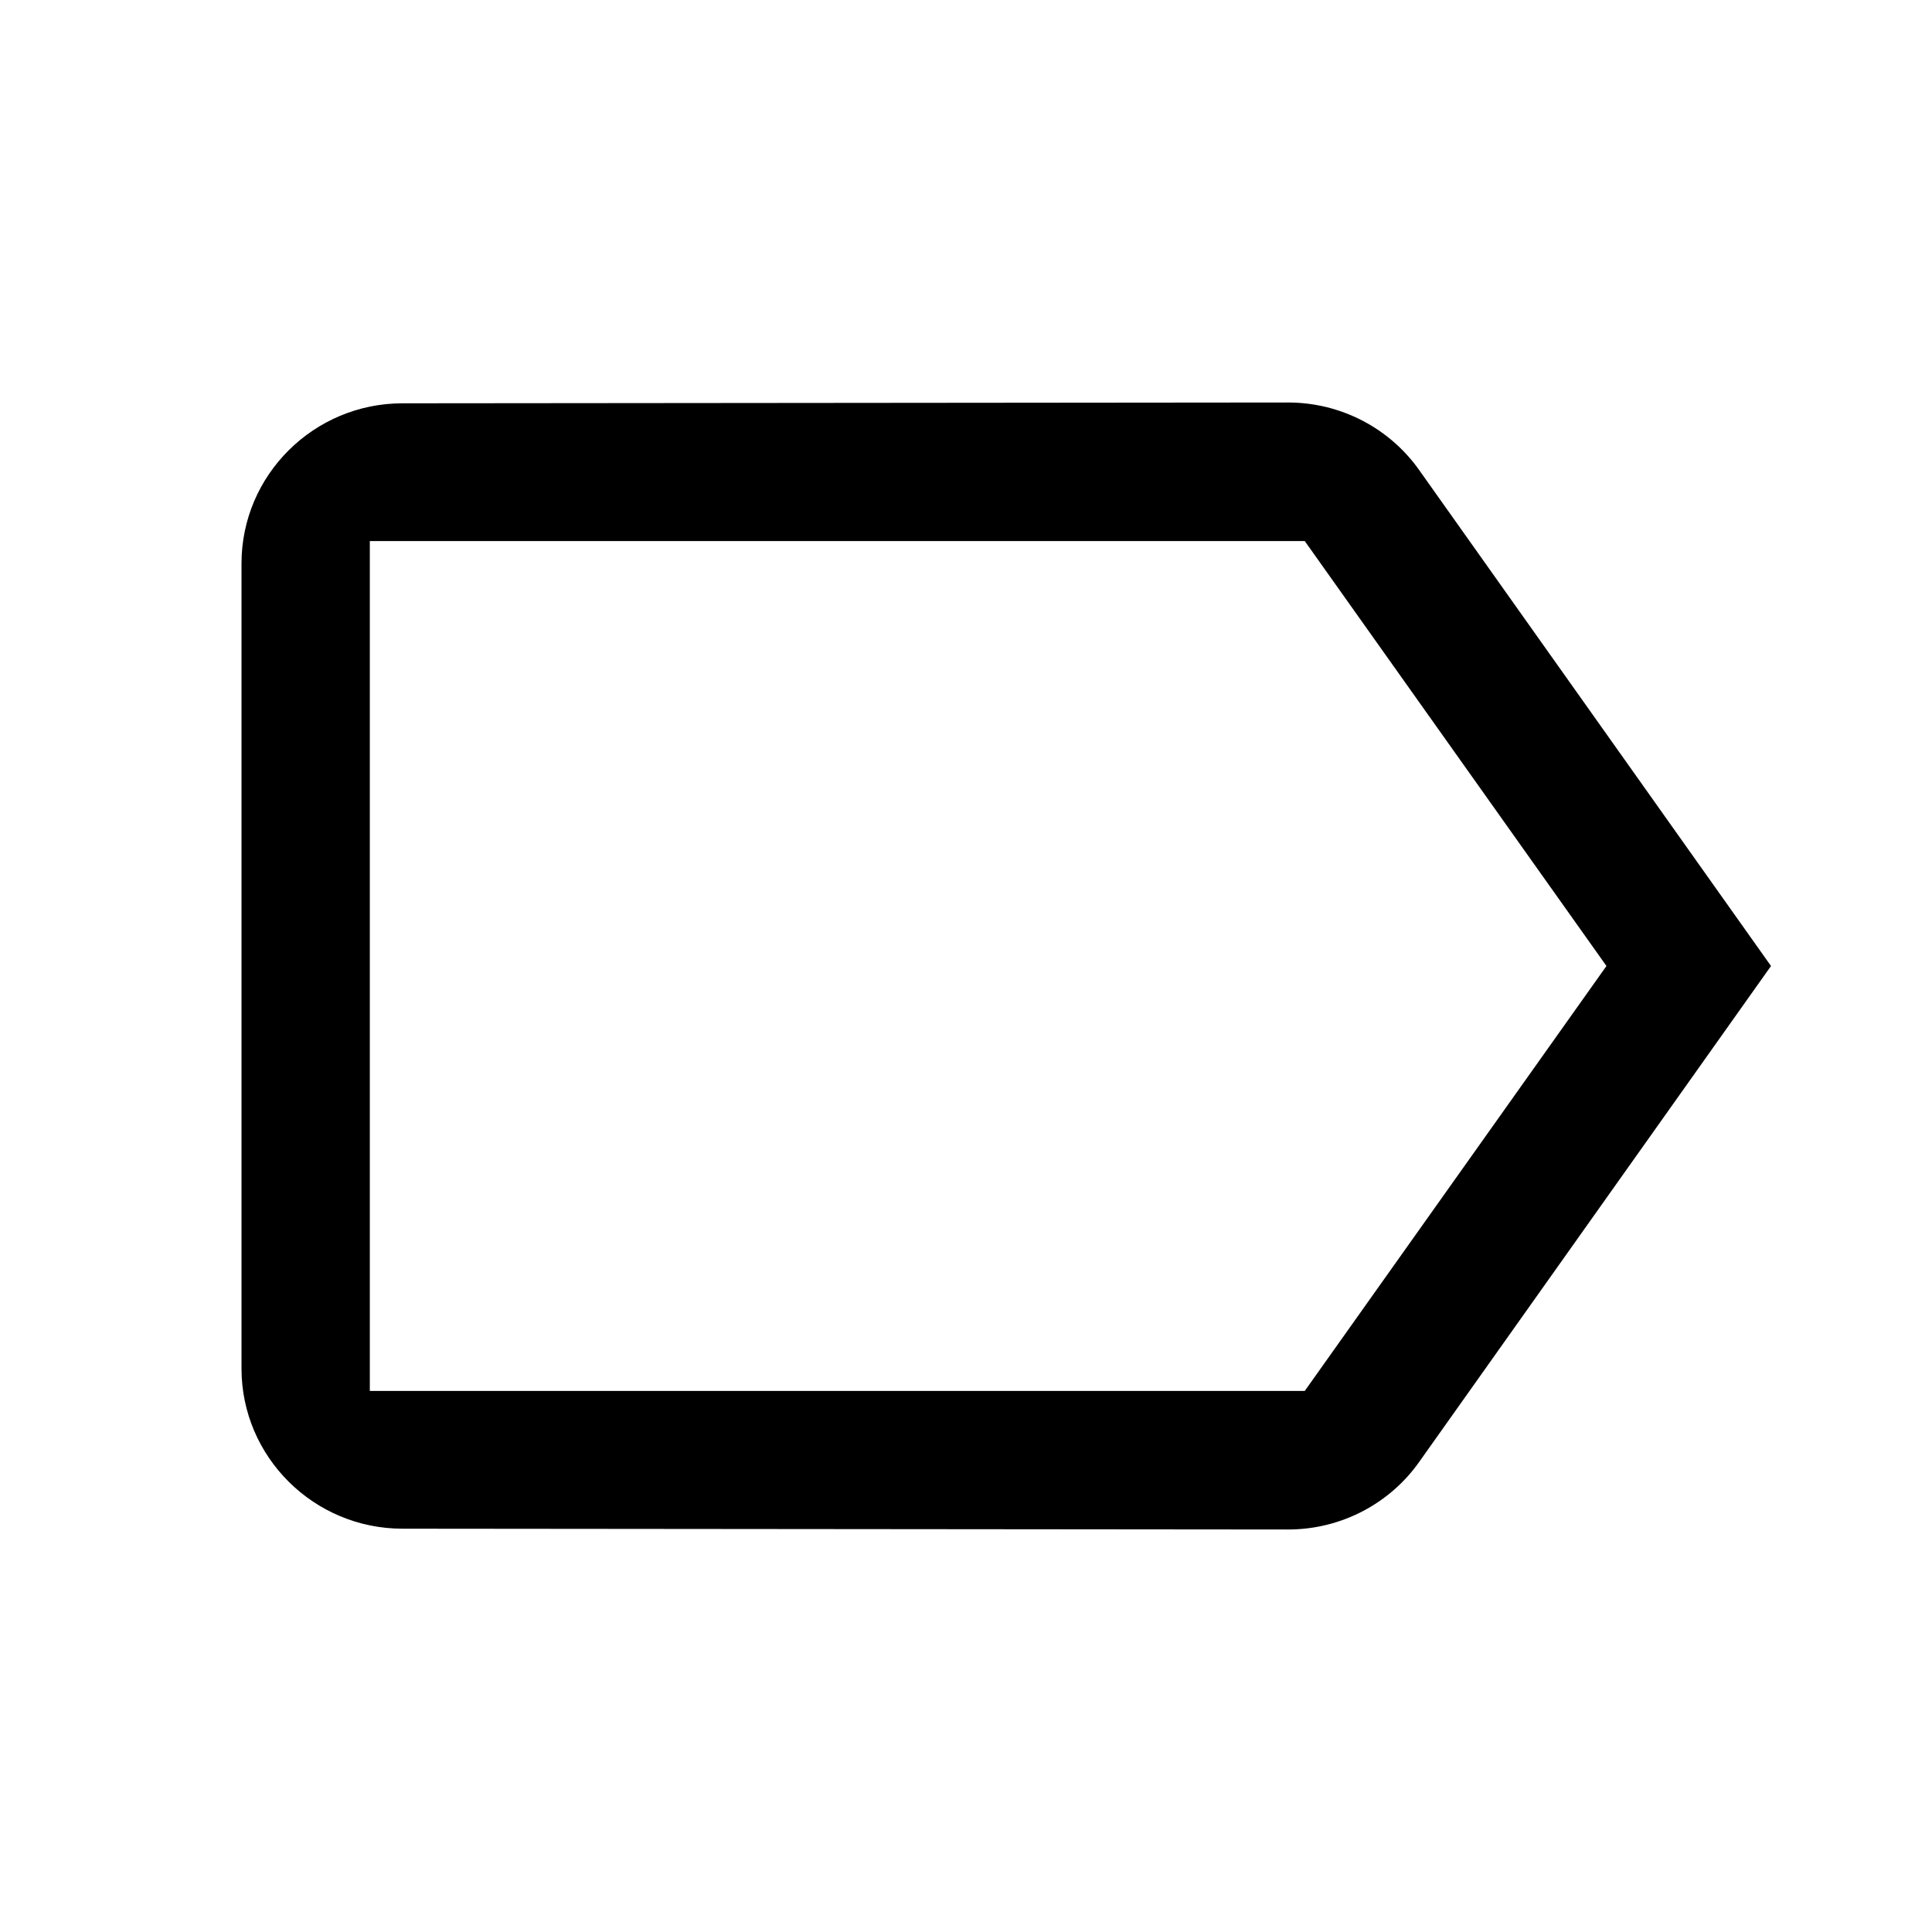
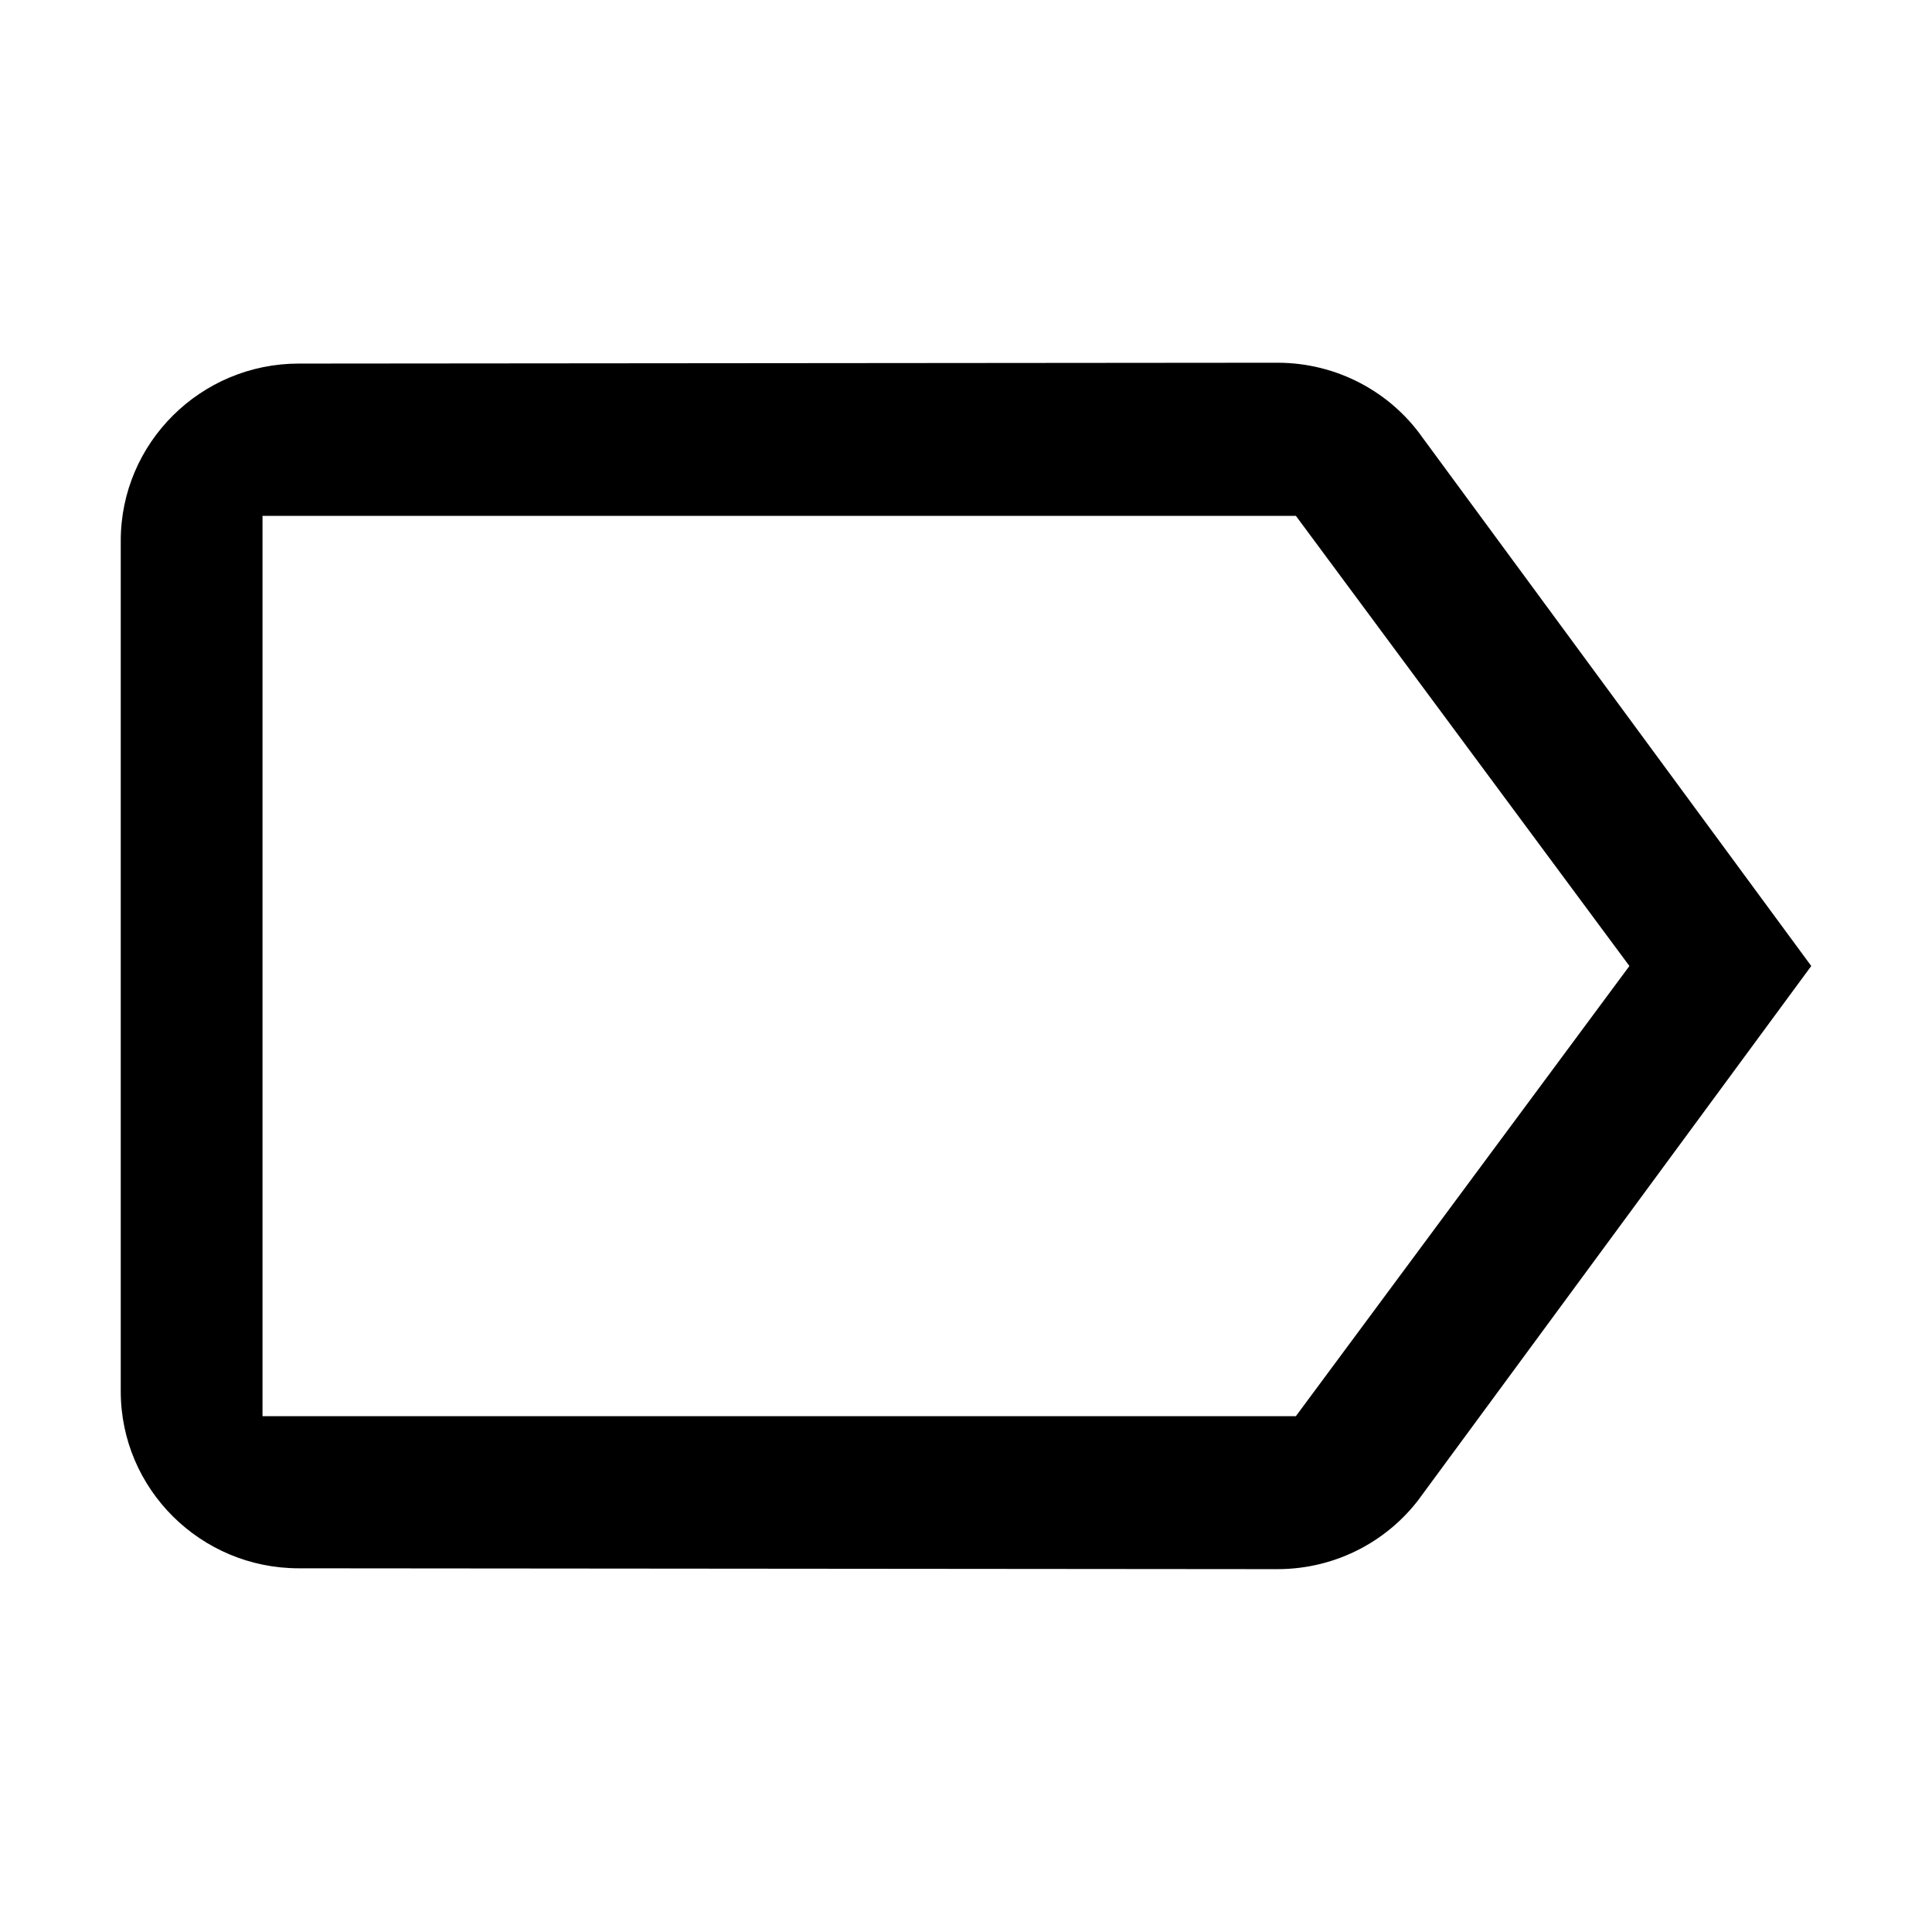
- <svg xmlns="http://www.w3.org/2000/svg" id="svg6" version="1.1" width="24" viewBox="0 0 24 24" height="24">
+ <svg xmlns="http://www.w3.org/2000/svg" height="16" viewBox="0 0 16 16" width="16" version="1.1" id="svg6">
  <defs id="defs10" />
-   <path id="path2" fill="none" d="M0 0h24v24H0V0z" />
-   <path id="path4" d="M 17.63,5.84 C 17.27,5.33 16.67,5 16,5 L 5,5.01 C 3.9,5.01 3,5.9 3,7 v 10 c 0,1.1 0.9,1.99 2,1.99 L 16,19 c 0.67,0 1.27,-0.33 1.63,-0.84 L 22,12 Z M 16.208,17.279 H 4.594 V 6.721 H 16.208 L 19.956,12 Z" />
+   <path d="M 0,0 H 24 V 24 H 0 Z" fill="none" id="path2" />
+   <path style="stroke-width:1" d="M 11.78,3.623 C 11.515,3.247 11.073,3.004 10.579,3.004 l -8.105,0.007 C 1.663,3.011 1,3.667 1,4.478 v 7.044 c 0,0.811 0.663,1.466 1.474,1.466 l 8.105,0.007 c 0.494,0 0.936,-0.243 1.201,-0.619 L 15,8 Z M 10.732,11.728 H 2.174 V 4.272 H 10.732 l 2.762,3.728 z" id="path4" />
</svg>
